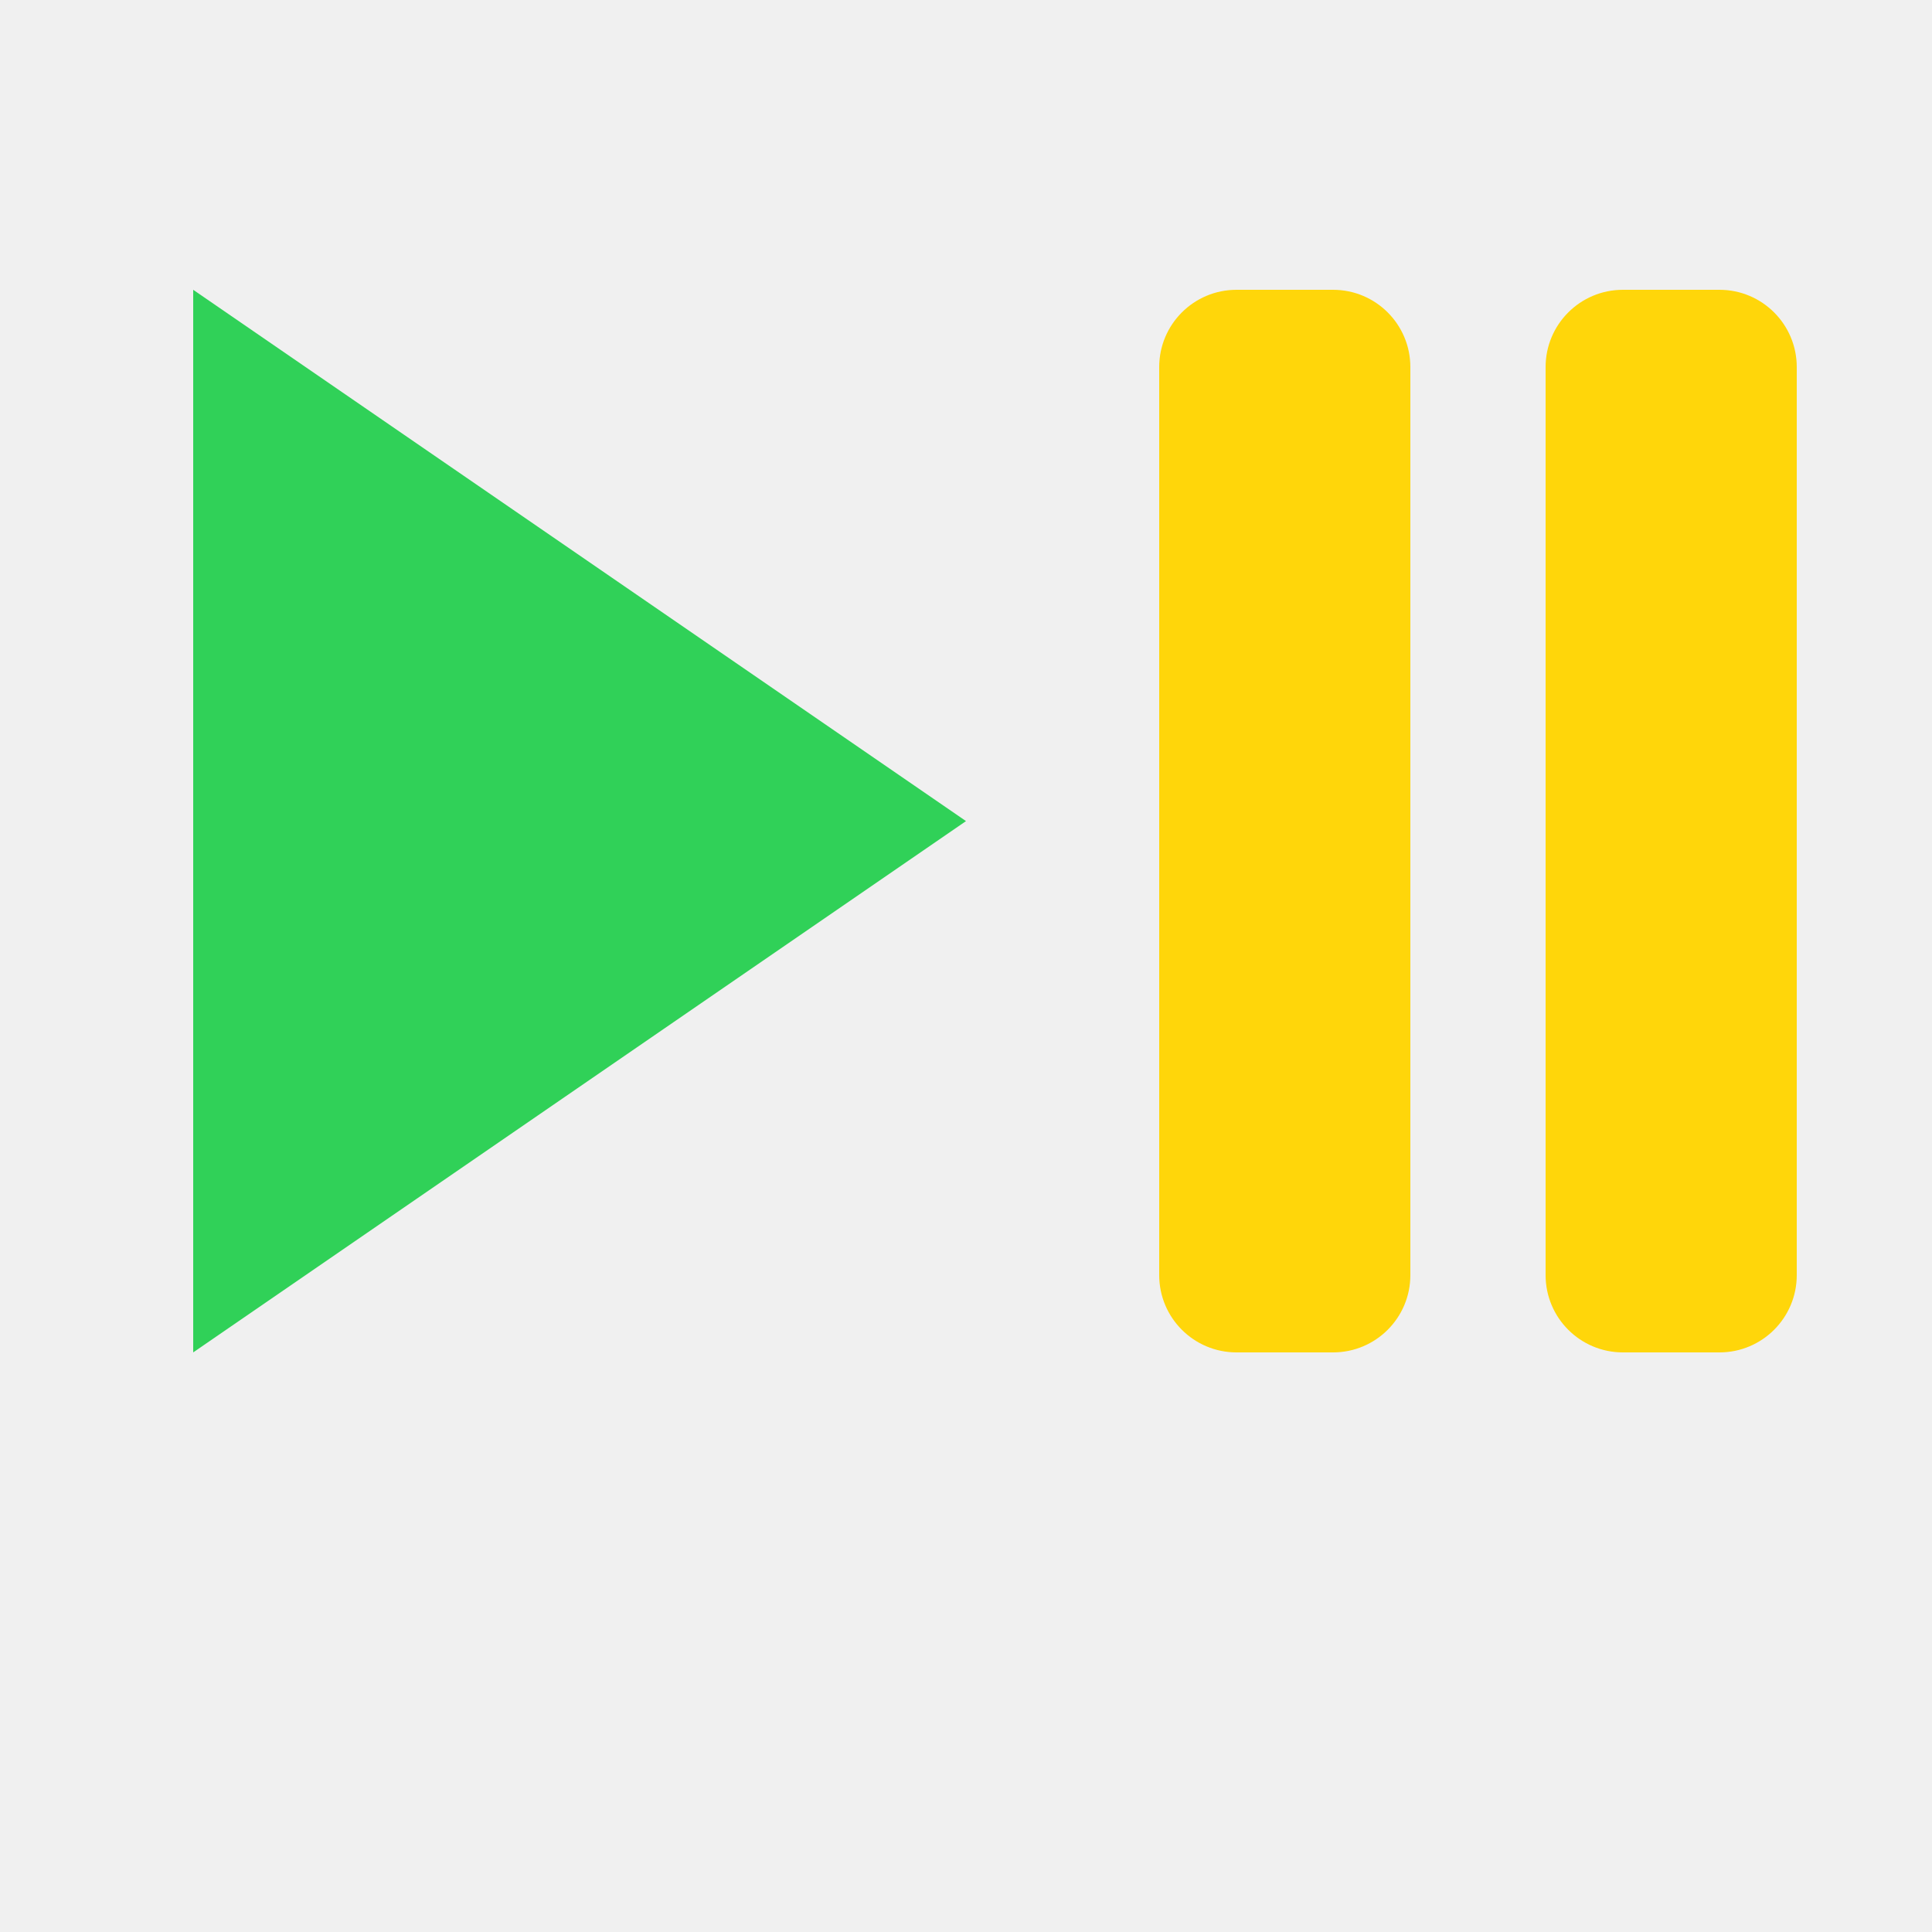
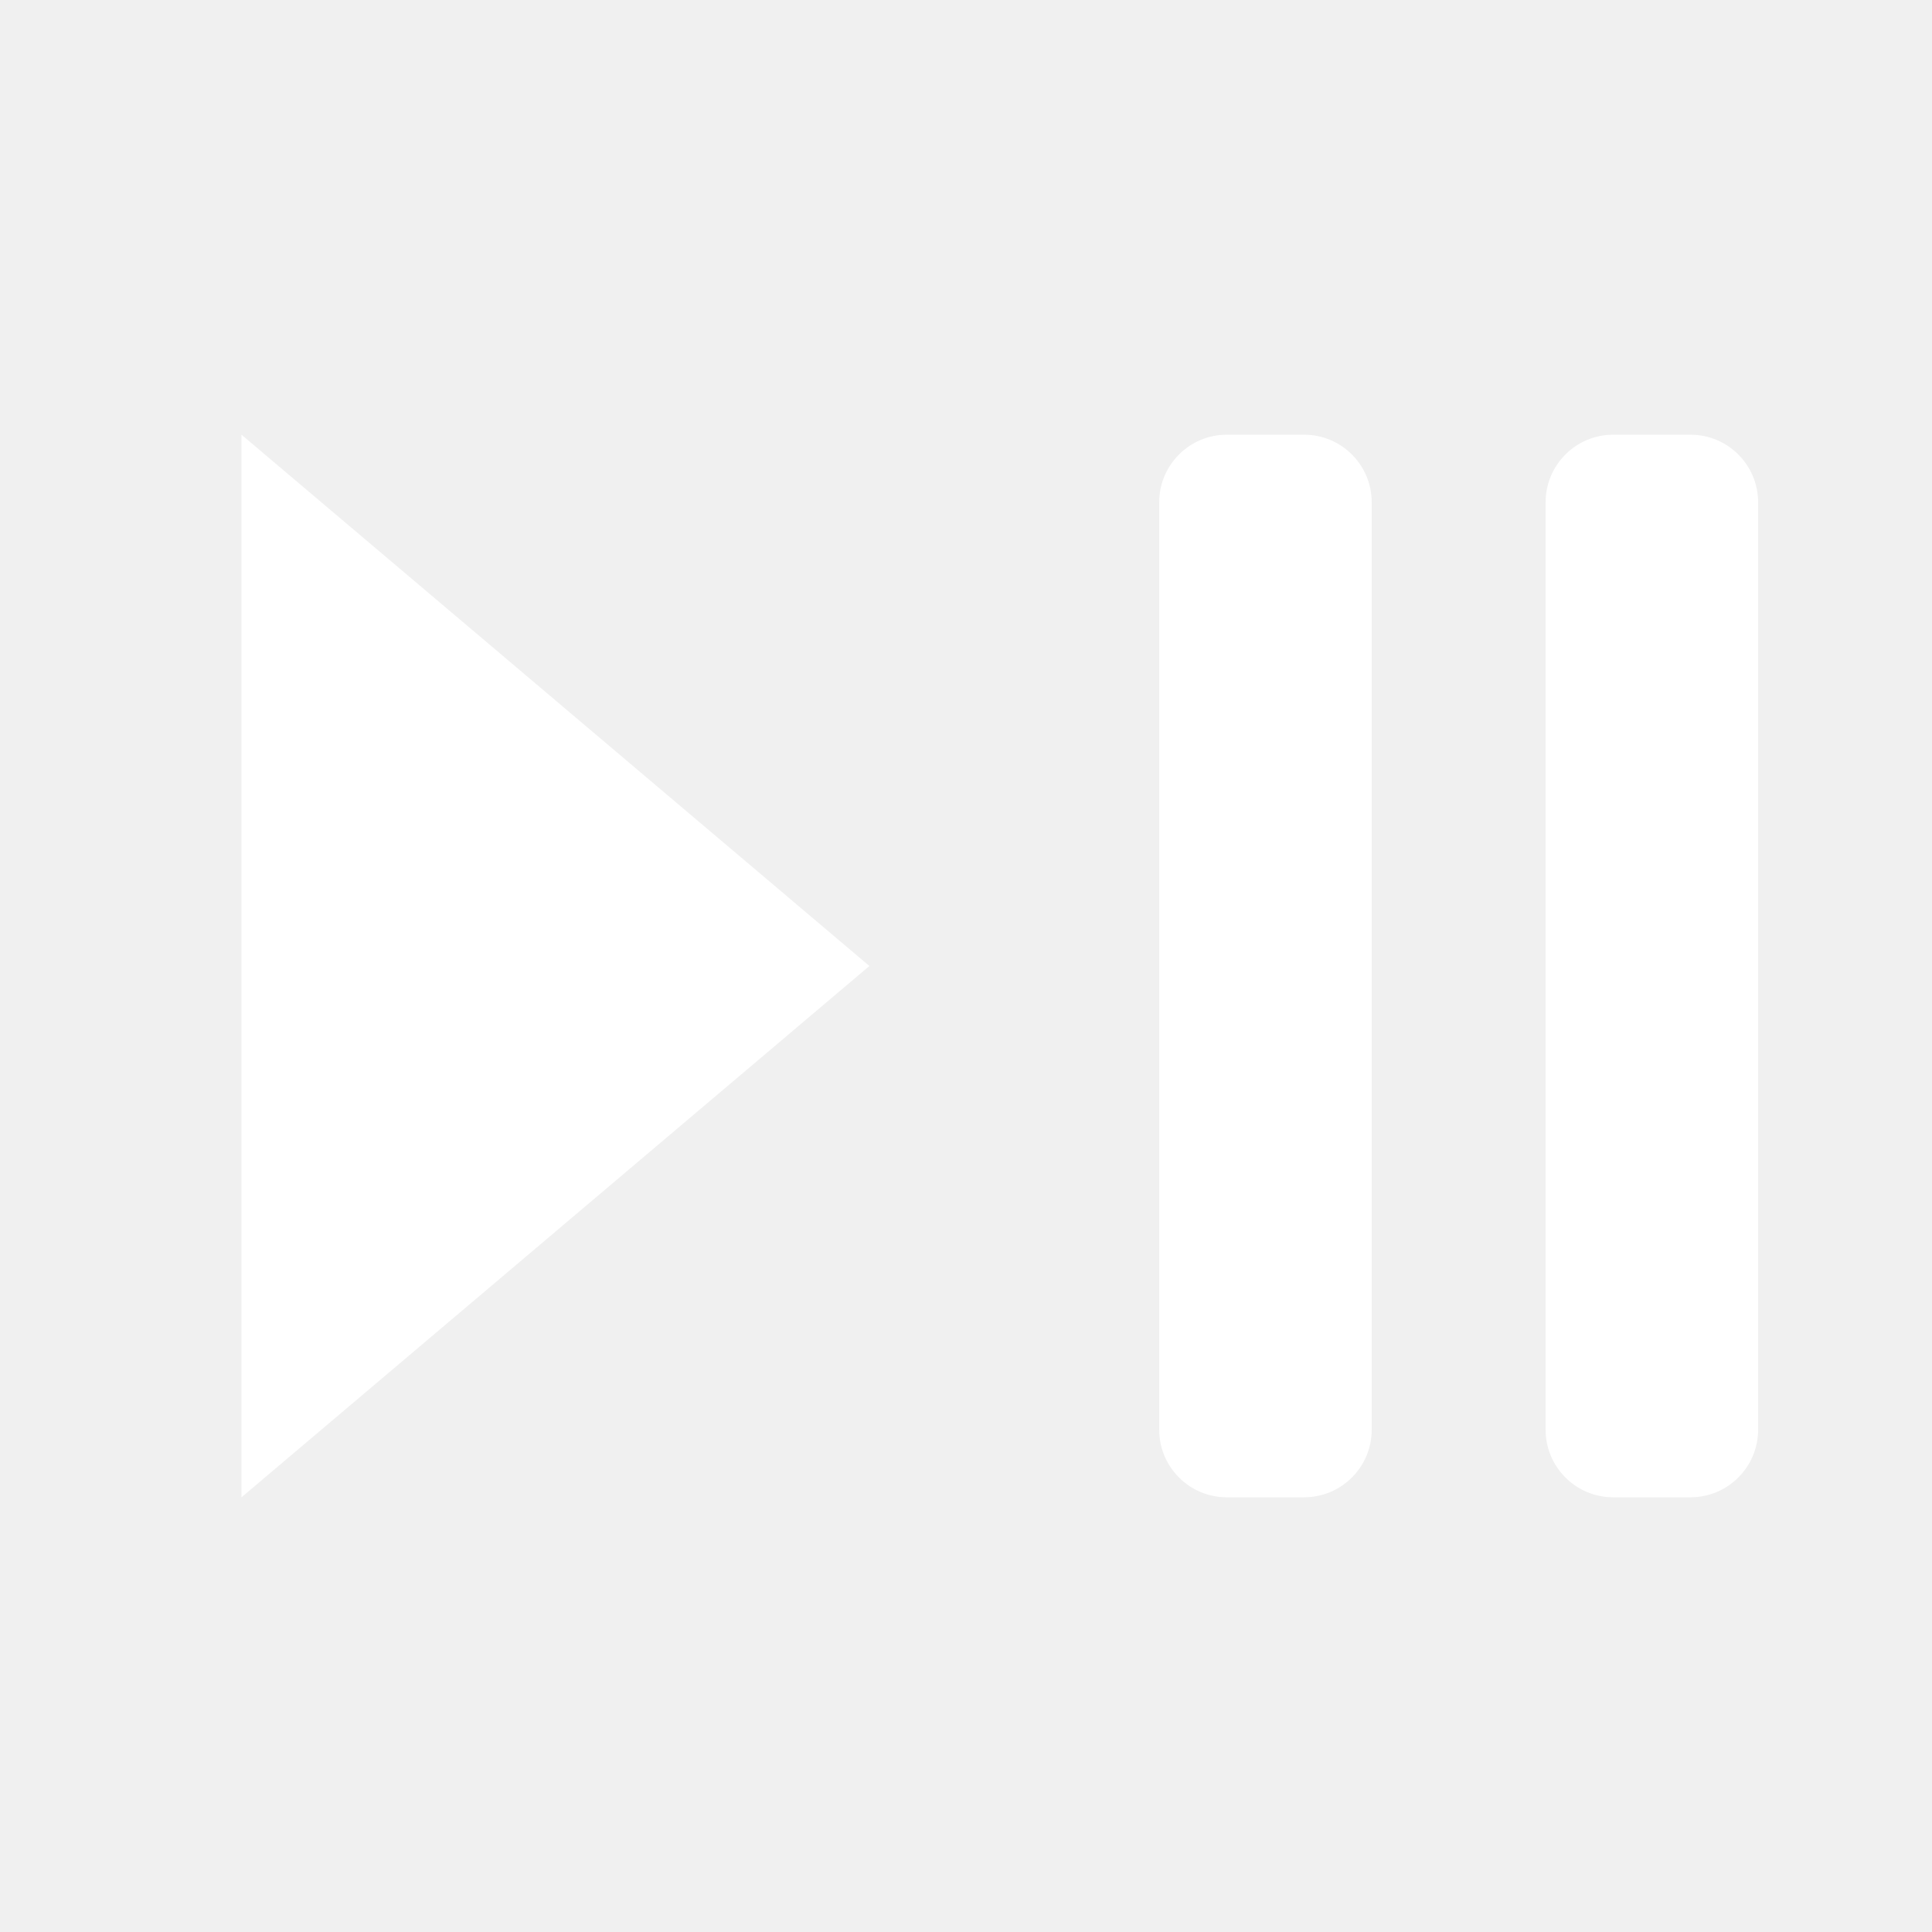
<svg xmlns="http://www.w3.org/2000/svg" width="20" height="20" viewBox="0 0 20 20">
-   <path d="M2 3 L10 8.5 L2 14 Z" fill="#30D158" />
-   <rect x="12" y="3" width="2.6" height="11" rx="0.8" fill="#FFD60A" />
-   <rect x="16" y="3" width="2.6" height="11" rx="0.8" fill="#FFD60A" />
+   <path d="M2.5 4.5 L9 10 L2.5 15.5 Z" fill="#FFFFFF" />
+   <rect x="12" y="4.5" width="2.2" height="11" rx="0.7" fill="#FFFFFF" />
+   <rect x="16" y="4.5" width="2.2" height="11" rx="0.7" fill="#FFFFFF" />
</svg>
